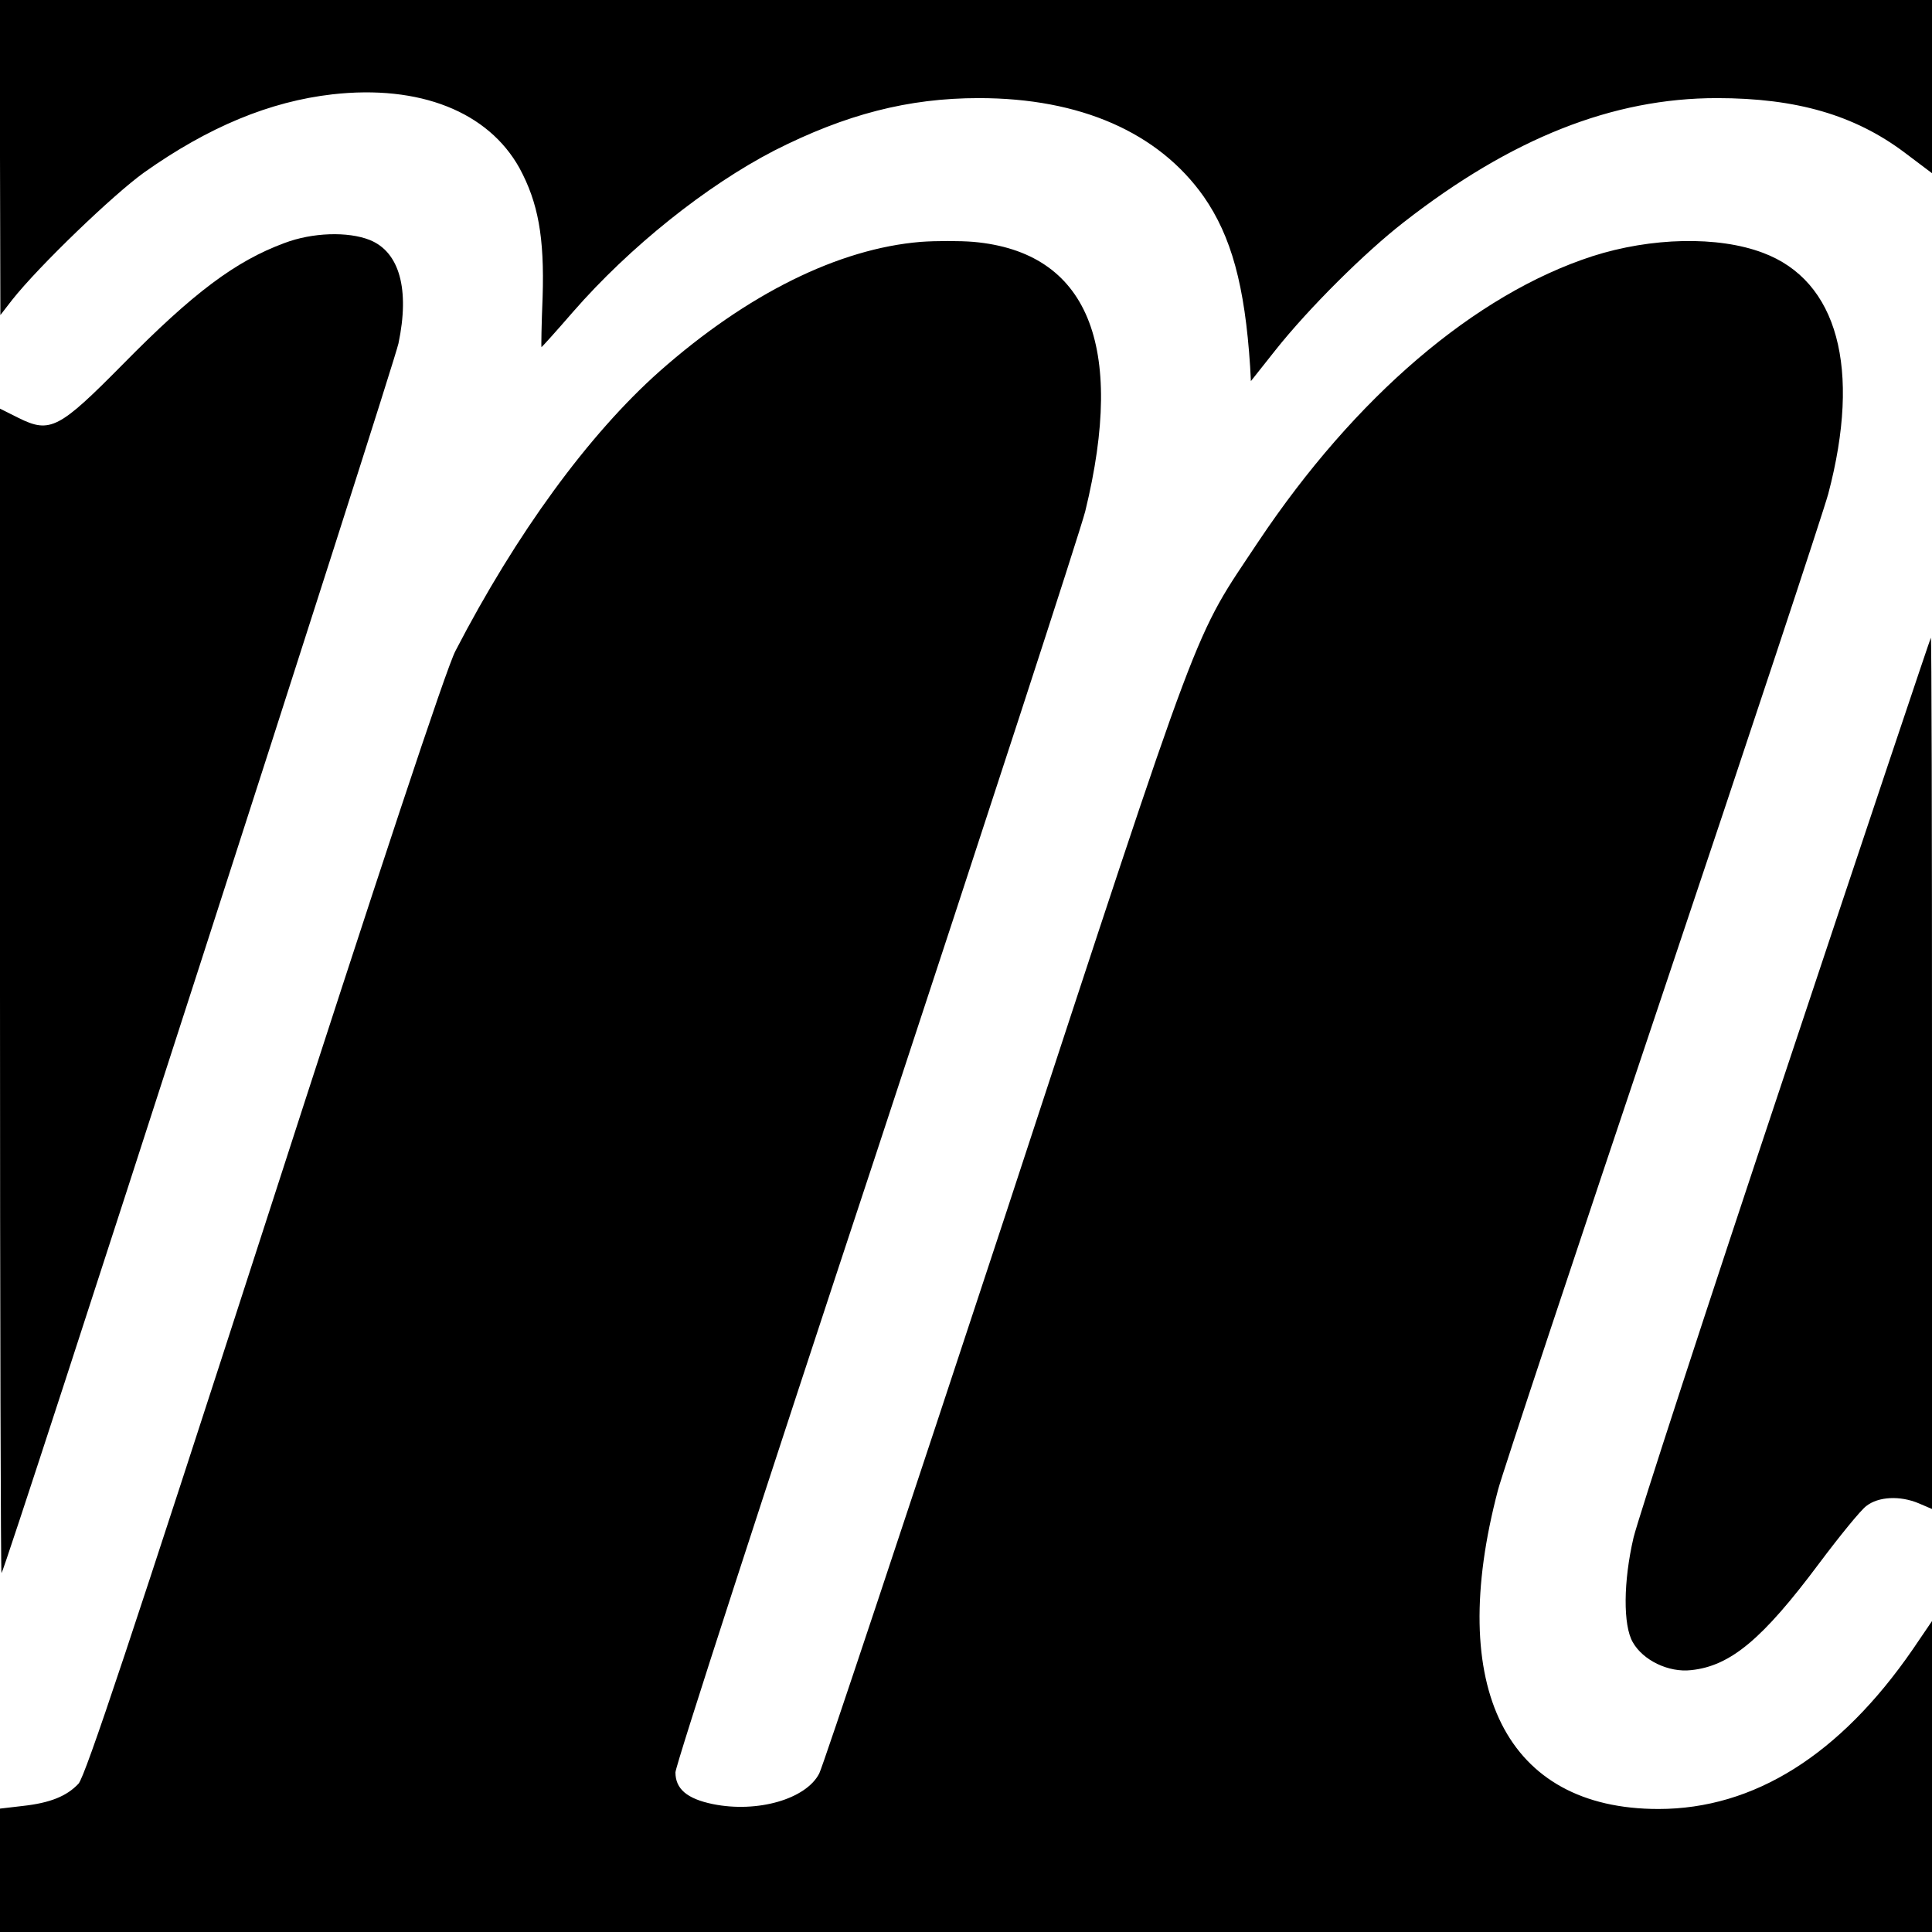
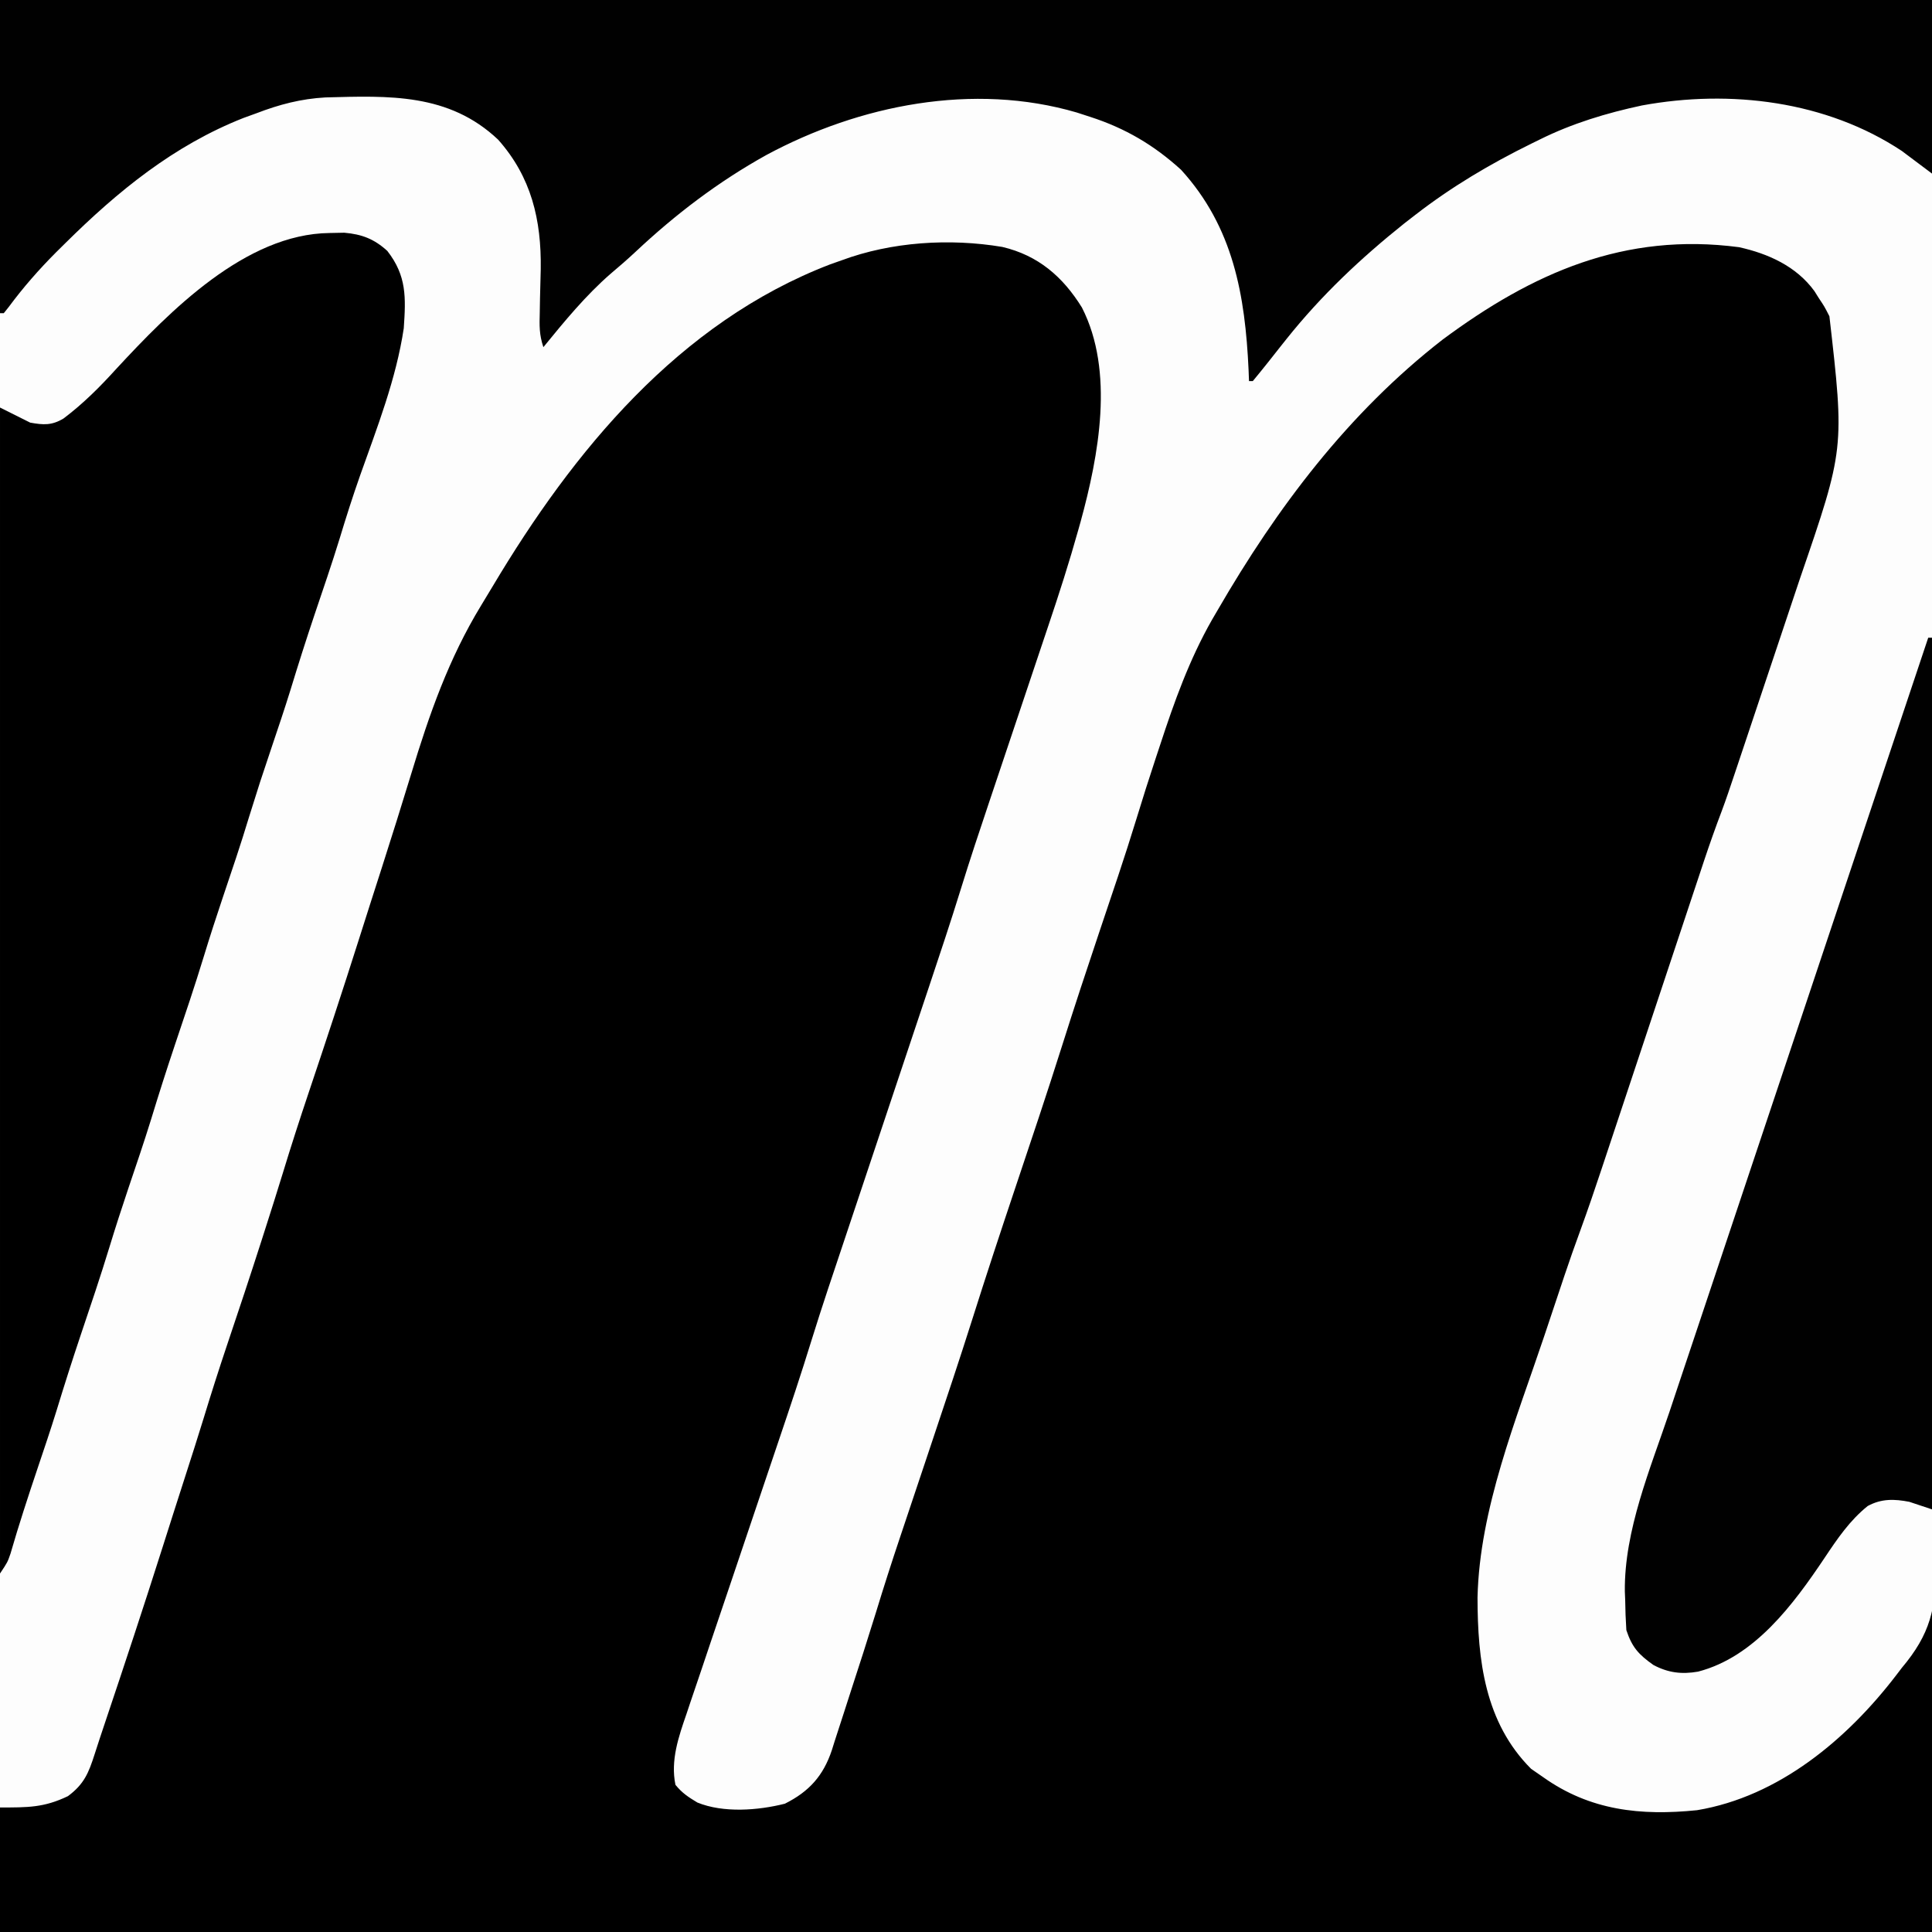
- <svg xmlns="http://www.w3.org/2000/svg" version="1.0" width="512pt" height="512pt" viewBox="0 0 512 512" preserveAspectRatio="xMidYMid meet">
-   <g transform="translate(0,512) scale(0.1,-0.1)" fill="#000000" stroke="none">
-     <path d="M0 4703 l1 -418 31 40 c71 90 269 280 350 338 171 121 333 188 499 207 231 26 413 -46 496 -196 49 -91 66 -182 61 -341 -3 -73 -4 -133 -3 -133 1 0 39 42 84 94 150 172 353 334 533 427 189 96 355 139 542 139 269 0 476 -91 596 -261 73 -105 109 -235 123 -451 l2 -38 65 82 c88 111 237 259 340 339 286 223 554 329 830 329 211 0 365 -45 497 -144 l73 -55 0 229 0 230 -2560 0 -2560 0 0 -417z" />
-     <path d="M754 4476 c-130 -48 -242 -132 -429 -322 -168 -170 -192 -183 -275 -142 l-50 25 0 -1545 c0 -850 2 -1543 4 -1541 11 11 1038 3194 1052 3259 30 143 3 242 -76 274 -58 23 -152 20 -226 -8z" />
-     <path d="M2440 4479 c-218 -18 -460 -138 -692 -343 -188 -167 -380 -430 -541 -741 -24 -45 -201 -580 -506 -1524 -348 -1076 -475 -1459 -493 -1478 -31 -33 -75 -51 -148 -59 l-60 -7 0 -163 0 -164 2560 0 2560 0 0 412 0 412 -51 -75 c-193 -280 -421 -423 -674 -423 -403 0 -564 320 -425 846 11 42 207 632 435 1311 228 679 426 1277 440 1328 88 333 25 565 -173 639 -119 45 -296 41 -452 -9 -311 -101 -629 -373 -885 -756 -176 -265 -139 -165 -667 -1774 -264 -801 -487 -1472 -497 -1491 -35 -68 -164 -105 -282 -81 -68 14 -99 40 -99 84 0 18 239 754 531 1637 291 883 541 1650 555 1705 108 442 6 687 -296 714 -36 3 -99 3 -140 0z" />
-     <path d="M4733 2283 c-211 -632 -392 -1188 -404 -1238 -27 -116 -28 -232 -2 -277 27 -48 95 -81 155 -74 104 11 189 82 339 283 54 72 110 141 125 152 32 25 89 28 139 7 l35 -15 0 1155 c0 634 -1 1154 -3 1154 -1 0 -174 -516 -384 -1147z" />
-   </g>
+ <svg xmlns="http://www.w3.org/2000/svg" version="1.1" width="512" height="512">
+   <path d="M0 0 C168.96 0 337.92 0 512 0 C512 168.96 512 337.92 512 512 C343.04 512 174.08 512 0 512 C0 343.04 0 174.08 0 0 Z " fill="#000000" transform="translate(0,0)" />
+   <path d="M0 0 C168.96 0 337.92 0 512 0 C512.165 70.703 512.33 141.405 512.5 214.25 C512.573 236.59 512.646 258.93 512.721 281.946 C512.757 309.187 512.757 309.187 512.764 321.932 C512.771 330.85 512.8 339.768 512.845 348.685 C512.896 358.971 512.919 369.255 512.908 379.541 C512.903 384.802 512.91 390.063 512.954 395.324 C512.993 400.085 512.995 404.845 512.967 409.606 C512.964 411.324 512.974 413.042 512.999 414.759 C513.156 426.148 511.52 433.088 504 442 C503.257 442.974 503.257 442.974 502.499 443.967 C489.507 460.926 471.403 476.11 449.75 479.719 C434.822 481.245 421.408 479.815 409 471 C407.391 469.886 407.391 469.886 405.75 468.75 C393.467 456.467 391.579 439.903 391.559 423.357 C392.086 399.879 401.818 376.188 409.214 354.151 C410.135 351.409 411.05 348.664 411.965 345.92 C412.562 344.133 413.16 342.346 413.758 340.559 C414.025 339.759 414.291 338.96 414.566 338.137 C415.951 334.016 417.387 329.919 418.888 325.839 C420.827 320.518 422.654 315.166 424.436 309.79 C424.753 308.836 425.071 307.882 425.398 306.898 C426.08 304.848 426.762 302.798 427.443 300.747 C428.522 297.496 429.603 294.246 430.685 290.997 C432.979 284.102 435.271 277.208 437.562 270.312 C440.223 262.307 442.885 254.301 445.549 246.297 C446.611 243.104 447.671 239.911 448.731 236.718 C449.385 234.753 450.039 232.787 450.694 230.822 C450.985 229.942 451.277 229.062 451.577 228.156 C453.062 223.702 454.621 219.291 456.289 214.902 C457.458 211.775 458.515 208.611 459.572 205.445 C459.81 204.736 460.048 204.028 460.293 203.298 C461.071 200.979 461.846 198.66 462.621 196.34 C462.889 195.538 463.157 194.737 463.433 193.911 C464.853 189.667 466.271 185.422 467.688 181.177 C469.137 176.835 470.592 172.494 472.048 168.154 C473.179 164.779 474.307 161.402 475.433 158.025 C475.967 156.427 476.502 154.829 477.039 153.231 C488.829 118.9 488.829 118.9 484.812 83.812 C483.484 81.208 483.484 81.208 482 79 C481.616 78.386 481.232 77.773 480.836 77.141 C476.045 70.558 468.594 67.216 460.859 65.508 C430.543 61.519 406.2 72.267 382.273 90.023 C357.297 109.449 338.448 134.478 322.688 161.688 C322.196 162.53 321.704 163.373 321.197 164.241 C315.196 174.78 311.199 185.942 307.438 197.438 C306.878 199.125 306.878 199.125 306.307 200.846 C304.526 206.236 302.796 211.637 301.148 217.07 C298.069 227.15 294.645 237.12 291.29 247.11 C287.97 257 284.694 266.9 281.551 276.848 C277.511 289.629 273.244 302.333 268.979 315.041 C265.104 326.596 261.289 338.165 257.617 349.786 C254.316 360.208 250.846 370.572 247.375 380.938 C246.726 382.878 246.078 384.819 245.43 386.76 C240.375 401.89 240.375 401.89 238.567 407.258 C236.323 413.938 234.172 420.638 232.117 427.379 C229.952 434.398 227.702 441.388 225.419 448.369 C224.844 450.135 224.275 451.904 223.712 453.674 C222.886 456.267 222.041 458.853 221.191 461.438 C220.822 462.617 220.822 462.617 220.446 463.821 C218.185 470.581 214.459 474.771 208 478 C200.894 479.795 191.702 480.505 184.812 477.688 C182.366 476.219 180.779 475.177 179 473 C177.657 466.514 179.848 460.214 181.95 454.144 C182.264 453.203 182.578 452.262 182.901 451.292 C183.936 448.199 184.989 445.114 186.043 442.027 C186.772 439.859 187.5 437.691 188.227 435.522 C190.141 429.818 192.072 424.119 194.006 418.422 C196.338 411.543 198.653 404.657 200.969 397.773 C202.775 392.405 204.584 387.039 206.402 381.676 C209.383 372.871 212.329 364.065 215.065 355.18 C217.847 346.189 220.871 337.276 223.858 328.352 C224.995 324.953 226.131 321.553 227.266 318.152 C230.083 309.714 232.903 301.277 235.723 292.84 C238.115 285.685 240.505 278.53 242.894 271.374 C244.003 268.053 245.114 264.732 246.225 261.411 C249.091 252.836 251.953 244.264 254.623 235.626 C257.028 227.848 259.594 220.129 262.191 212.413 C263.026 209.929 263.859 207.444 264.691 204.959 C267.053 197.906 269.418 190.854 271.789 183.804 C273.251 179.456 274.709 175.106 276.164 170.755 C276.71 169.123 277.259 167.491 277.809 165.859 C280.652 157.432 283.365 148.988 285.762 140.421 C285.962 139.709 286.162 138.996 286.369 138.262 C291.176 120.709 295.384 98.432 286.711 81.48 C281.634 73.294 275.109 67.677 265.628 65.441 C251.657 63.098 236.252 64.075 223 69 C222.007 69.351 221.015 69.701 219.992 70.062 C179.88 85.466 151.933 119.527 130.58 155.352 C129.562 157.059 128.535 158.761 127.498 160.457 C118.911 174.559 113.78 189.247 109 205 C106.467 213.267 103.896 221.519 101.25 229.75 C100.543 231.953 99.836 234.156 99.129 236.359 C98.773 237.467 98.418 238.575 98.051 239.717 C97.059 242.815 96.073 245.915 95.09 249.016 C90.802 262.517 86.373 275.968 81.856 289.395 C79.454 296.548 77.131 303.719 74.934 310.939 C73.436 315.848 71.876 320.737 70.312 325.625 C69.975 326.68 69.638 327.736 69.29 328.823 C66.318 338.083 63.252 347.31 60.146 356.526 C57.993 362.932 55.945 369.361 53.974 375.825 C52.444 380.814 50.847 385.782 49.25 390.75 C48.543 392.953 47.836 395.156 47.129 397.359 C46.773 398.467 46.418 399.575 46.051 400.717 C45.059 403.815 44.073 406.915 43.09 410.016 C38.13 425.633 32.99 441.187 27.767 456.718 C26.856 459.428 25.955 462.14 25.085 464.864 C23.492 469.841 22.287 472.831 18 476 C11.653 479.05 7.39 479 0 479 C0 320.93 0 162.86 0 0 Z " fill="#FDFDFD" transform="translate(0,0)" />
+   <path d="M0 0 C168.96 0 337.92 0 512 0 C512 15.18 512 30.36 512 46 C508.04 43.03 508.04 43.03 504 40 C484.004 26.757 458.594 23.643 435.141 27.945 C425.733 29.957 416.627 32.708 408 37 C407.302 37.342 406.604 37.683 405.885 38.035 C394.863 43.468 384.711 49.471 375 57 C374.06 57.728 373.121 58.457 372.152 59.207 C360.634 68.405 350.136 78.298 340.949 89.824 C340.403 90.51 339.856 91.195 339.293 91.901 C338.19 93.289 337.092 94.679 335.998 96.073 C334.687 97.733 333.346 99.369 332 101 C331.67 101 331.34 101 331 101 C330.963 100.031 330.925 99.061 330.887 98.062 C329.979 78.271 326.849 60.192 313 45 C305.831 38.465 298.209 33.982 289 31 C287.793 30.608 286.587 30.216 285.344 29.812 C257.934 21.79 227.792 27.789 203.125 41.062 C190.355 48.153 179.018 56.785 168.383 66.77 C166.264 68.753 164.095 70.632 161.875 72.5 C155.215 78.285 149.566 85.178 144 92 C142.889 88.667 142.947 86.326 143.043 82.82 C143.064 81.58 143.086 80.34 143.107 79.062 C143.16 76.476 143.225 73.89 143.303 71.305 C143.484 58.272 140.819 46.916 132 37 C118.954 24.673 103.112 25.355 86.218 25.821 C79.766 26.18 74.041 27.682 68 30 C66.863 30.413 65.726 30.825 64.555 31.25 C46.059 38.532 31.232 50.654 17.25 64.5 C16.043 65.693 16.043 65.693 14.811 66.91 C10.26 71.487 6.144 76.175 2.304 81.365 C1.658 82.174 1.658 82.174 1 83 C0.67 83 0.34 83 0 83 C0 55.61 0 28.22 0 0 Z " fill="#010101" transform="translate(0,0)" />
+   <path d="M0 0 C1.943 -0.039 1.943 -0.039 3.926 -0.078 C8.592 0.329 11.855 1.578 15.332 4.75 C20.49 11.374 20.249 17.094 19.688 25.25 C17.669 38.697 12.65 51.473 8.125 64.234 C6.167 69.789 4.388 75.376 2.684 81.013 C0.605 87.767 -1.699 94.449 -3.957 101.145 C-6.178 107.763 -8.295 114.402 -10.33 121.08 C-11.906 126.165 -13.61 131.206 -15.312 136.25 C-18.409 145.469 -18.409 145.469 -21.312 154.75 C-23.485 161.966 -25.911 169.097 -28.32 176.236 C-30.042 181.357 -31.706 186.488 -33.281 191.656 C-35.686 199.538 -38.324 207.337 -40.957 215.145 C-43.178 221.763 -45.295 228.402 -47.33 235.08 C-49.214 241.16 -51.276 247.181 -53.312 253.211 C-55.036 258.341 -56.704 263.48 -58.281 268.656 C-60.686 276.538 -63.324 284.337 -65.957 292.145 C-68.178 298.763 -70.295 305.402 -72.33 312.08 C-73.906 317.165 -75.61 322.206 -77.312 327.25 C-79.847 334.785 -82.317 342.318 -84.523 349.957 C-85.312 352.25 -85.312 352.25 -87.312 355.25 C-87.312 253.28 -87.312 151.31 -87.312 46.25 C-83.353 48.23 -83.353 48.23 -79.312 50.25 C-75.803 50.877 -73.614 51.025 -70.498 49.169 C-65.243 45.215 -60.846 40.802 -56.438 35.938 C-42.33 20.708 -22.259 0.264 0 0 Z " fill="#000000" transform="translate(87.3125,61.75)" />
+   <path d="M0 0 C0.33 0 0.66 0 1 0 C1 76.23 1 152.46 1 231 C-0.98 230.34 -2.96 229.68 -5 229 C-8.987 228.226 -12.404 228.132 -16.039 230.109 C-20.806 233.946 -24.062 238.75 -27.434 243.806 C-35.714 256.16 -46.006 270.118 -61 274 C-65.345 274.753 -68.898 274.314 -72.812 272.25 C-76.762 269.462 -78.484 267.549 -80 263 C-80.179 260.276 -80.278 257.601 -80.312 254.875 C-80.342 254.172 -80.371 253.47 -80.4 252.746 C-80.582 236.598 -73.637 220.209 -68.569 205.14 C-67.819 202.892 -67.07 200.643 -66.321 198.394 C-64.304 192.339 -62.277 186.288 -60.248 180.236 C-58.339 174.538 -56.437 168.837 -54.535 163.136 C-50.772 151.857 -47.002 140.58 -43.228 129.305 C-39.565 118.364 -35.906 107.422 -32.251 96.478 C-32.025 95.802 -31.799 95.125 -31.566 94.428 C-30.432 91.033 -29.299 87.639 -28.165 84.244 C-18.786 56.159 -9.397 28.078 0 0 Z " fill="#010101" transform="translate(511,169)" />
</svg>
